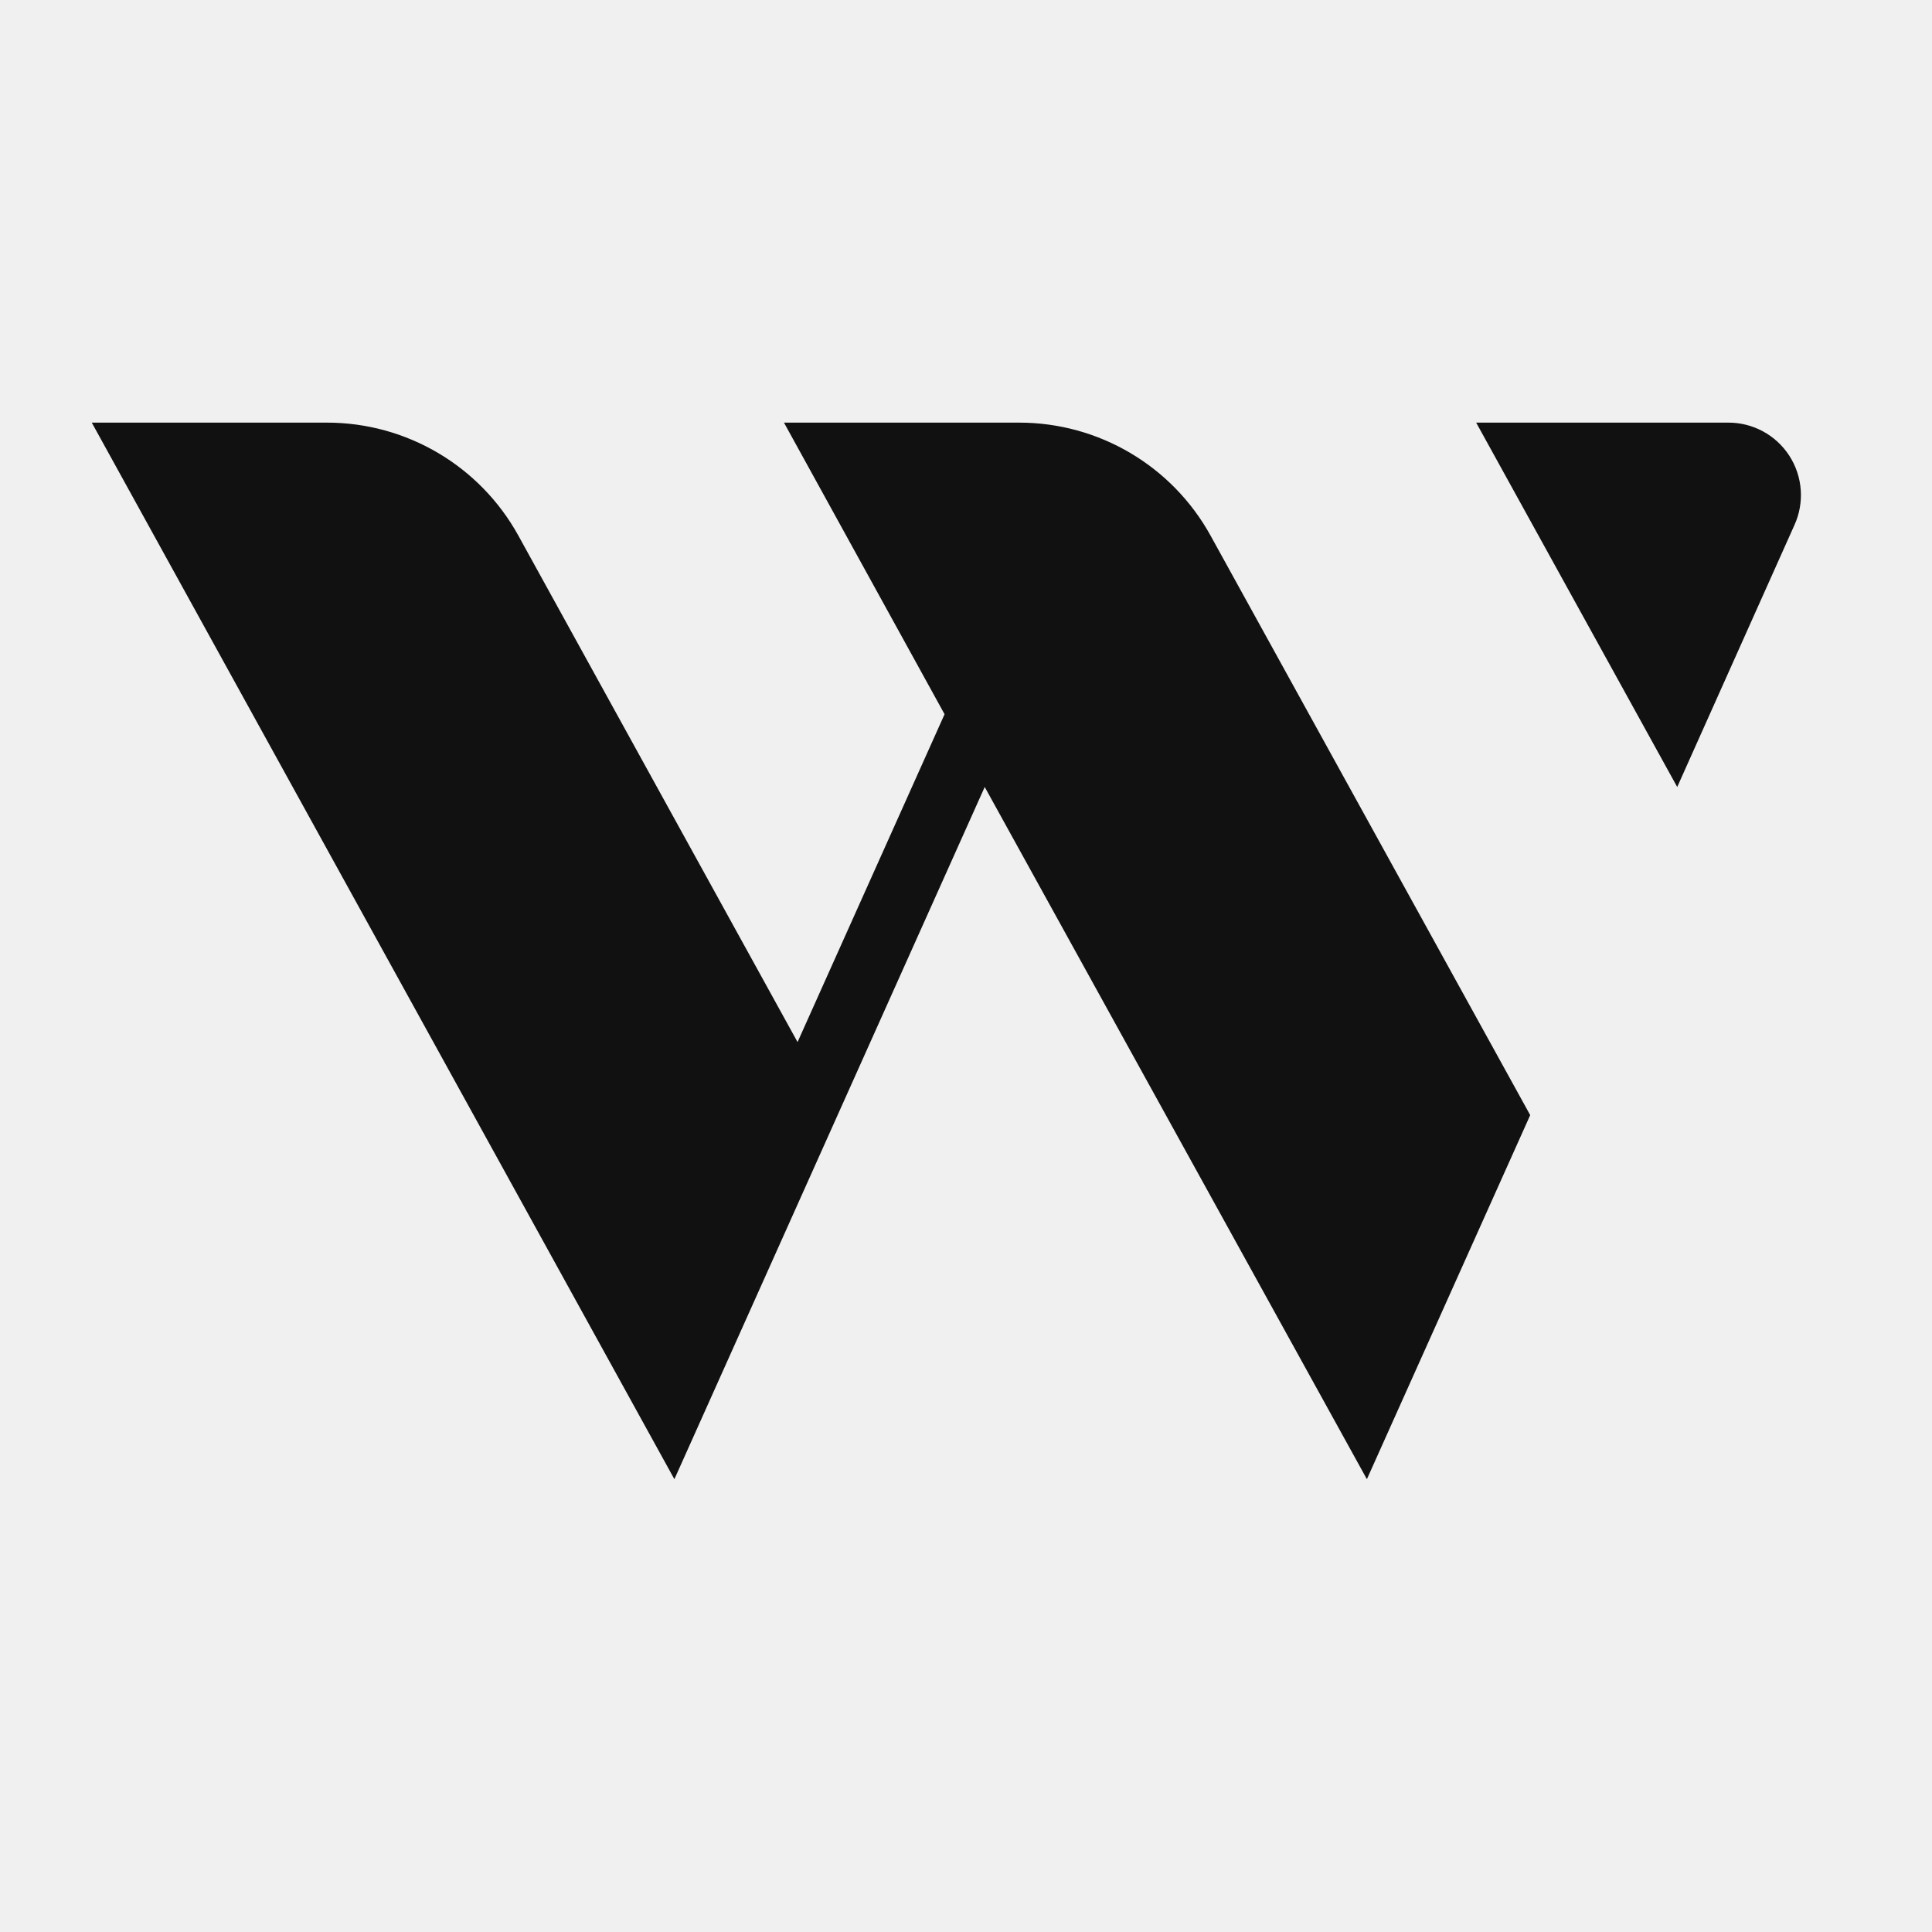
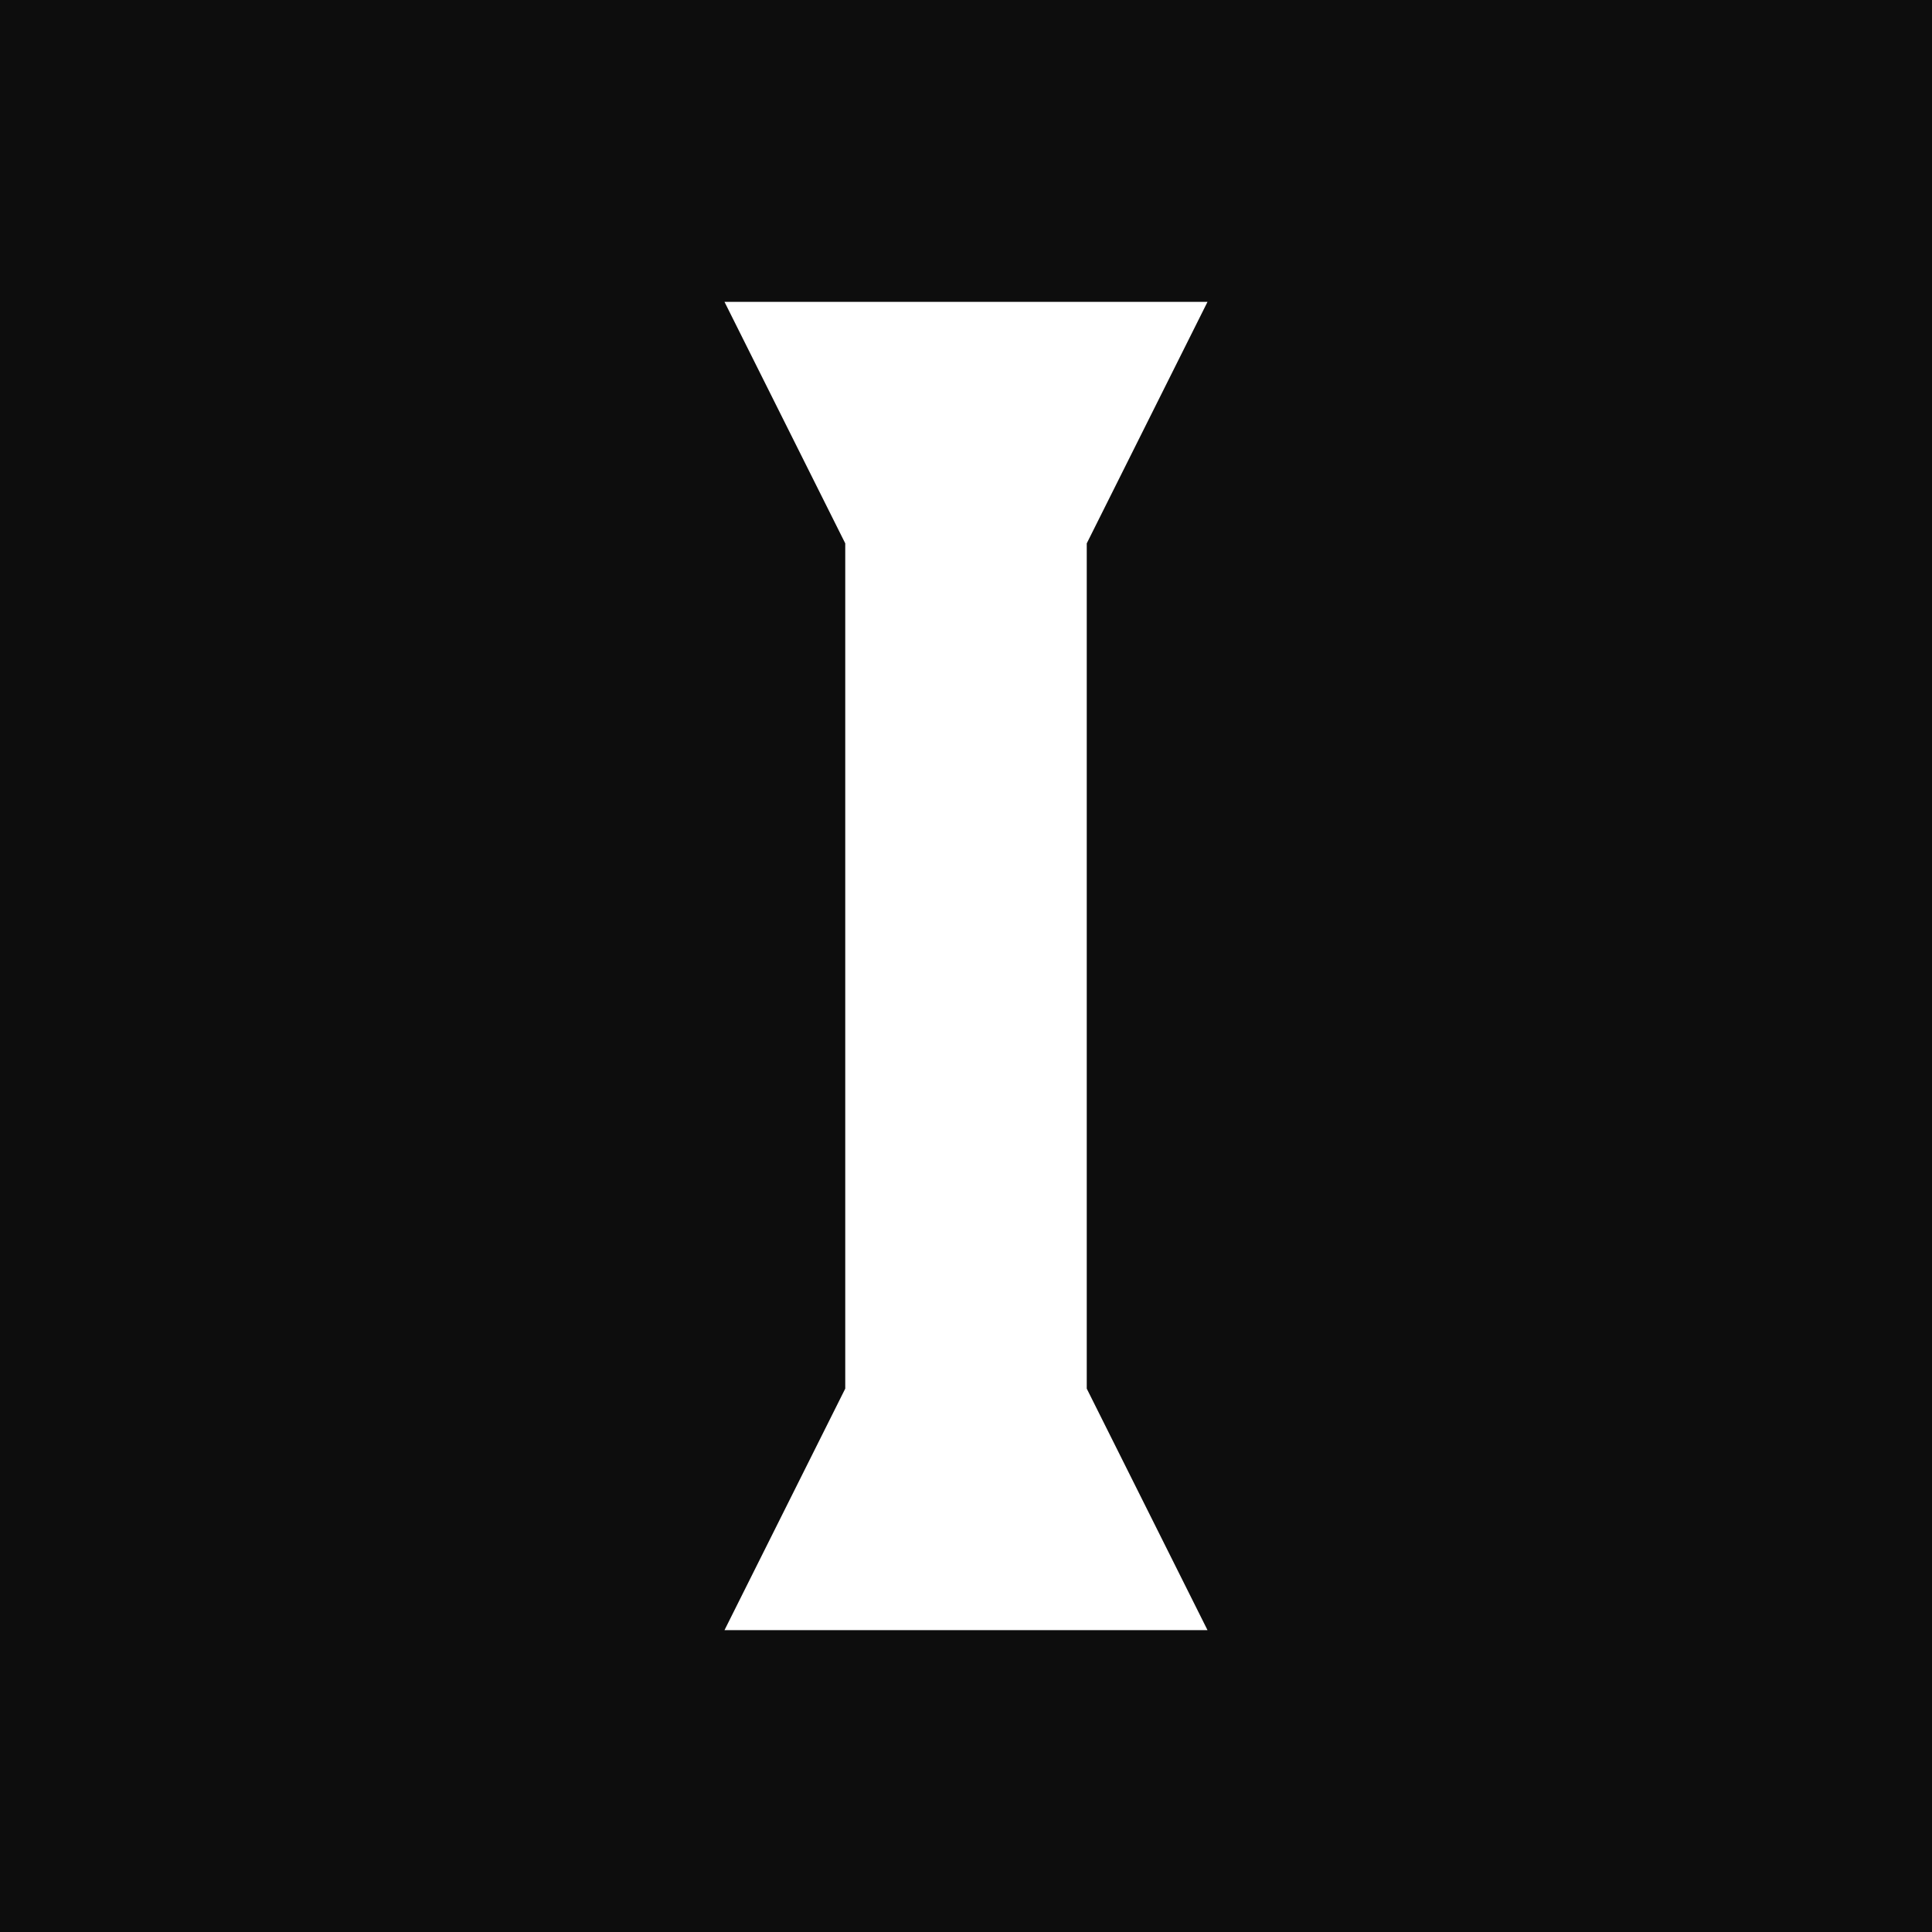
<svg xmlns="http://www.w3.org/2000/svg" width="64" height="64" viewBox="0 0 64 64">
-   <style>
-     #favicon {
-       fill: #111;
-       @media (prefers-color-scheme: dark) {
-         fill: #fff;
-       }
-     }
-   </style>
-   <path id="favicon" d="M3.03 14h7.8a7.24 7.24 0 0 1 6.34 3.74l9.25 16.78 4.87-10.86L25.97 14h7.79a7.24 7.24 0 0 1 6.34 3.74l10.59 19.2L45.28 49 32.62 26.07 22.34 49 3.04 14Zm56.41 3.4a2.4 2.4 0 0 0-2.2-3.4H48.9l6.66 12.07 3.88-8.67Z" />
+   <rect width="100%" height="100%" fill="#0d0d0d" />
+   <path d="M24 10 L40 10 L36 18 L36 46 L40 54 L24 54 L28 46 L28 18 Z" fill="white" />
</svg>
